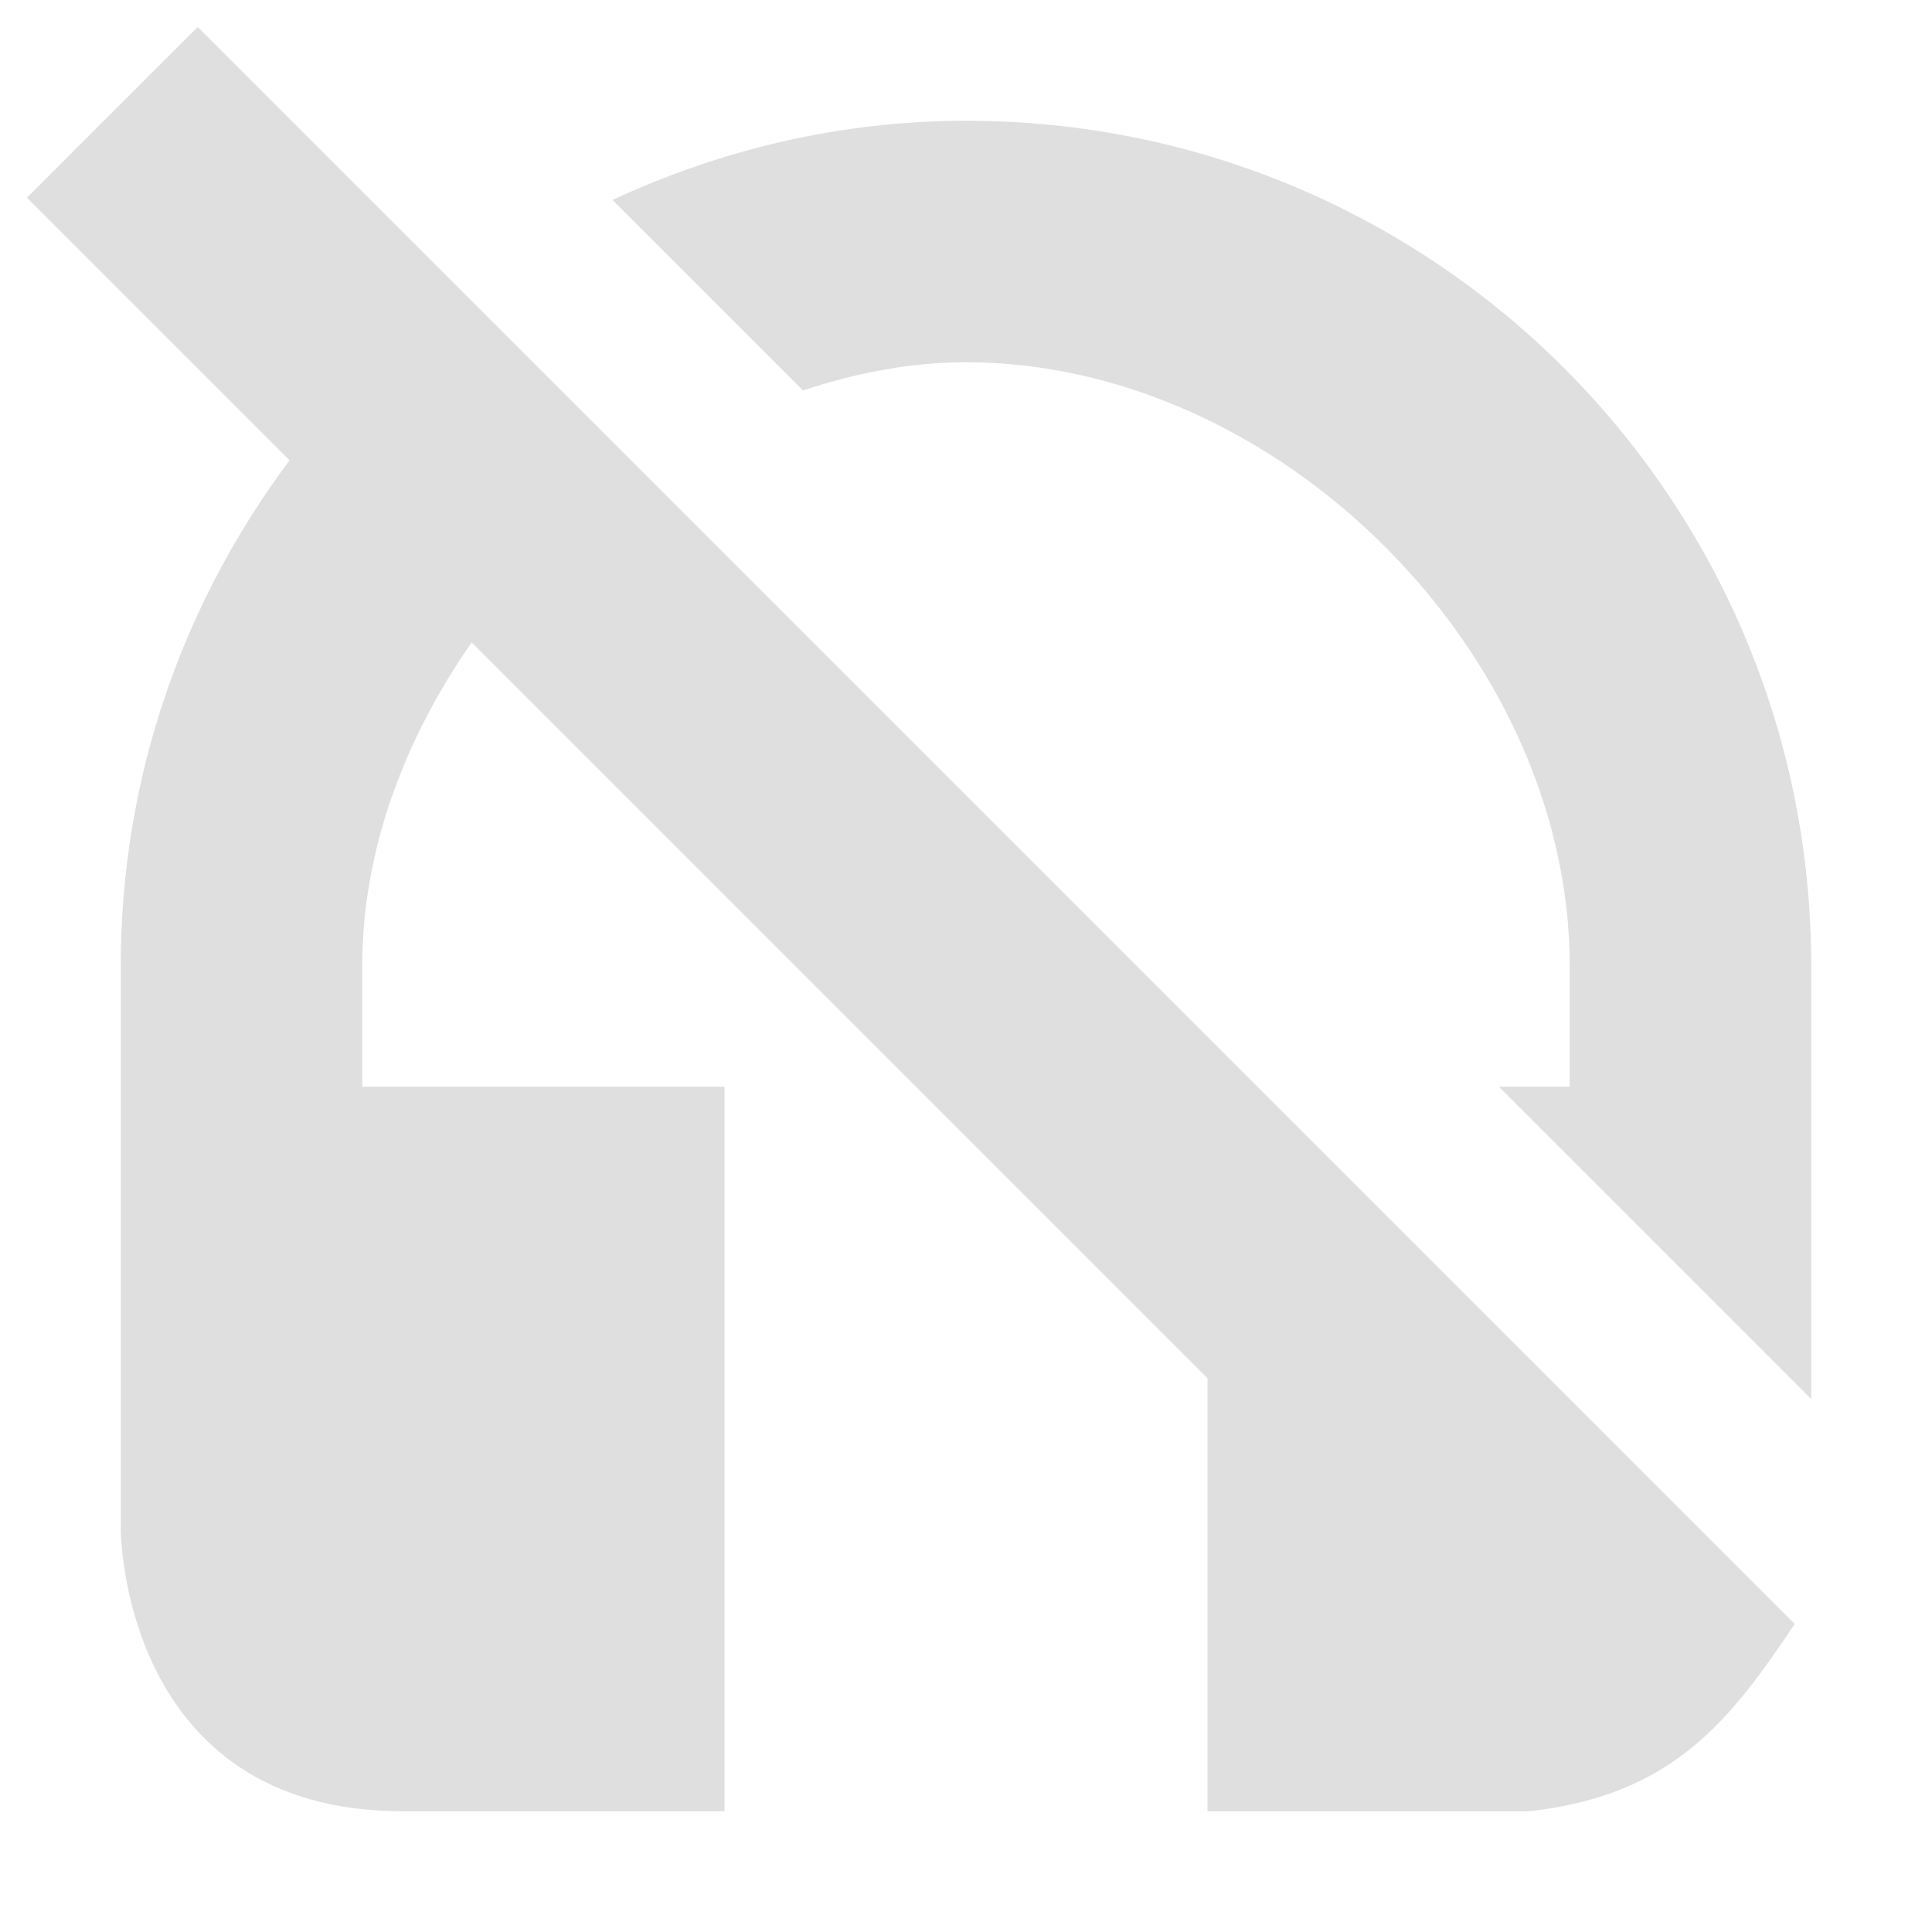
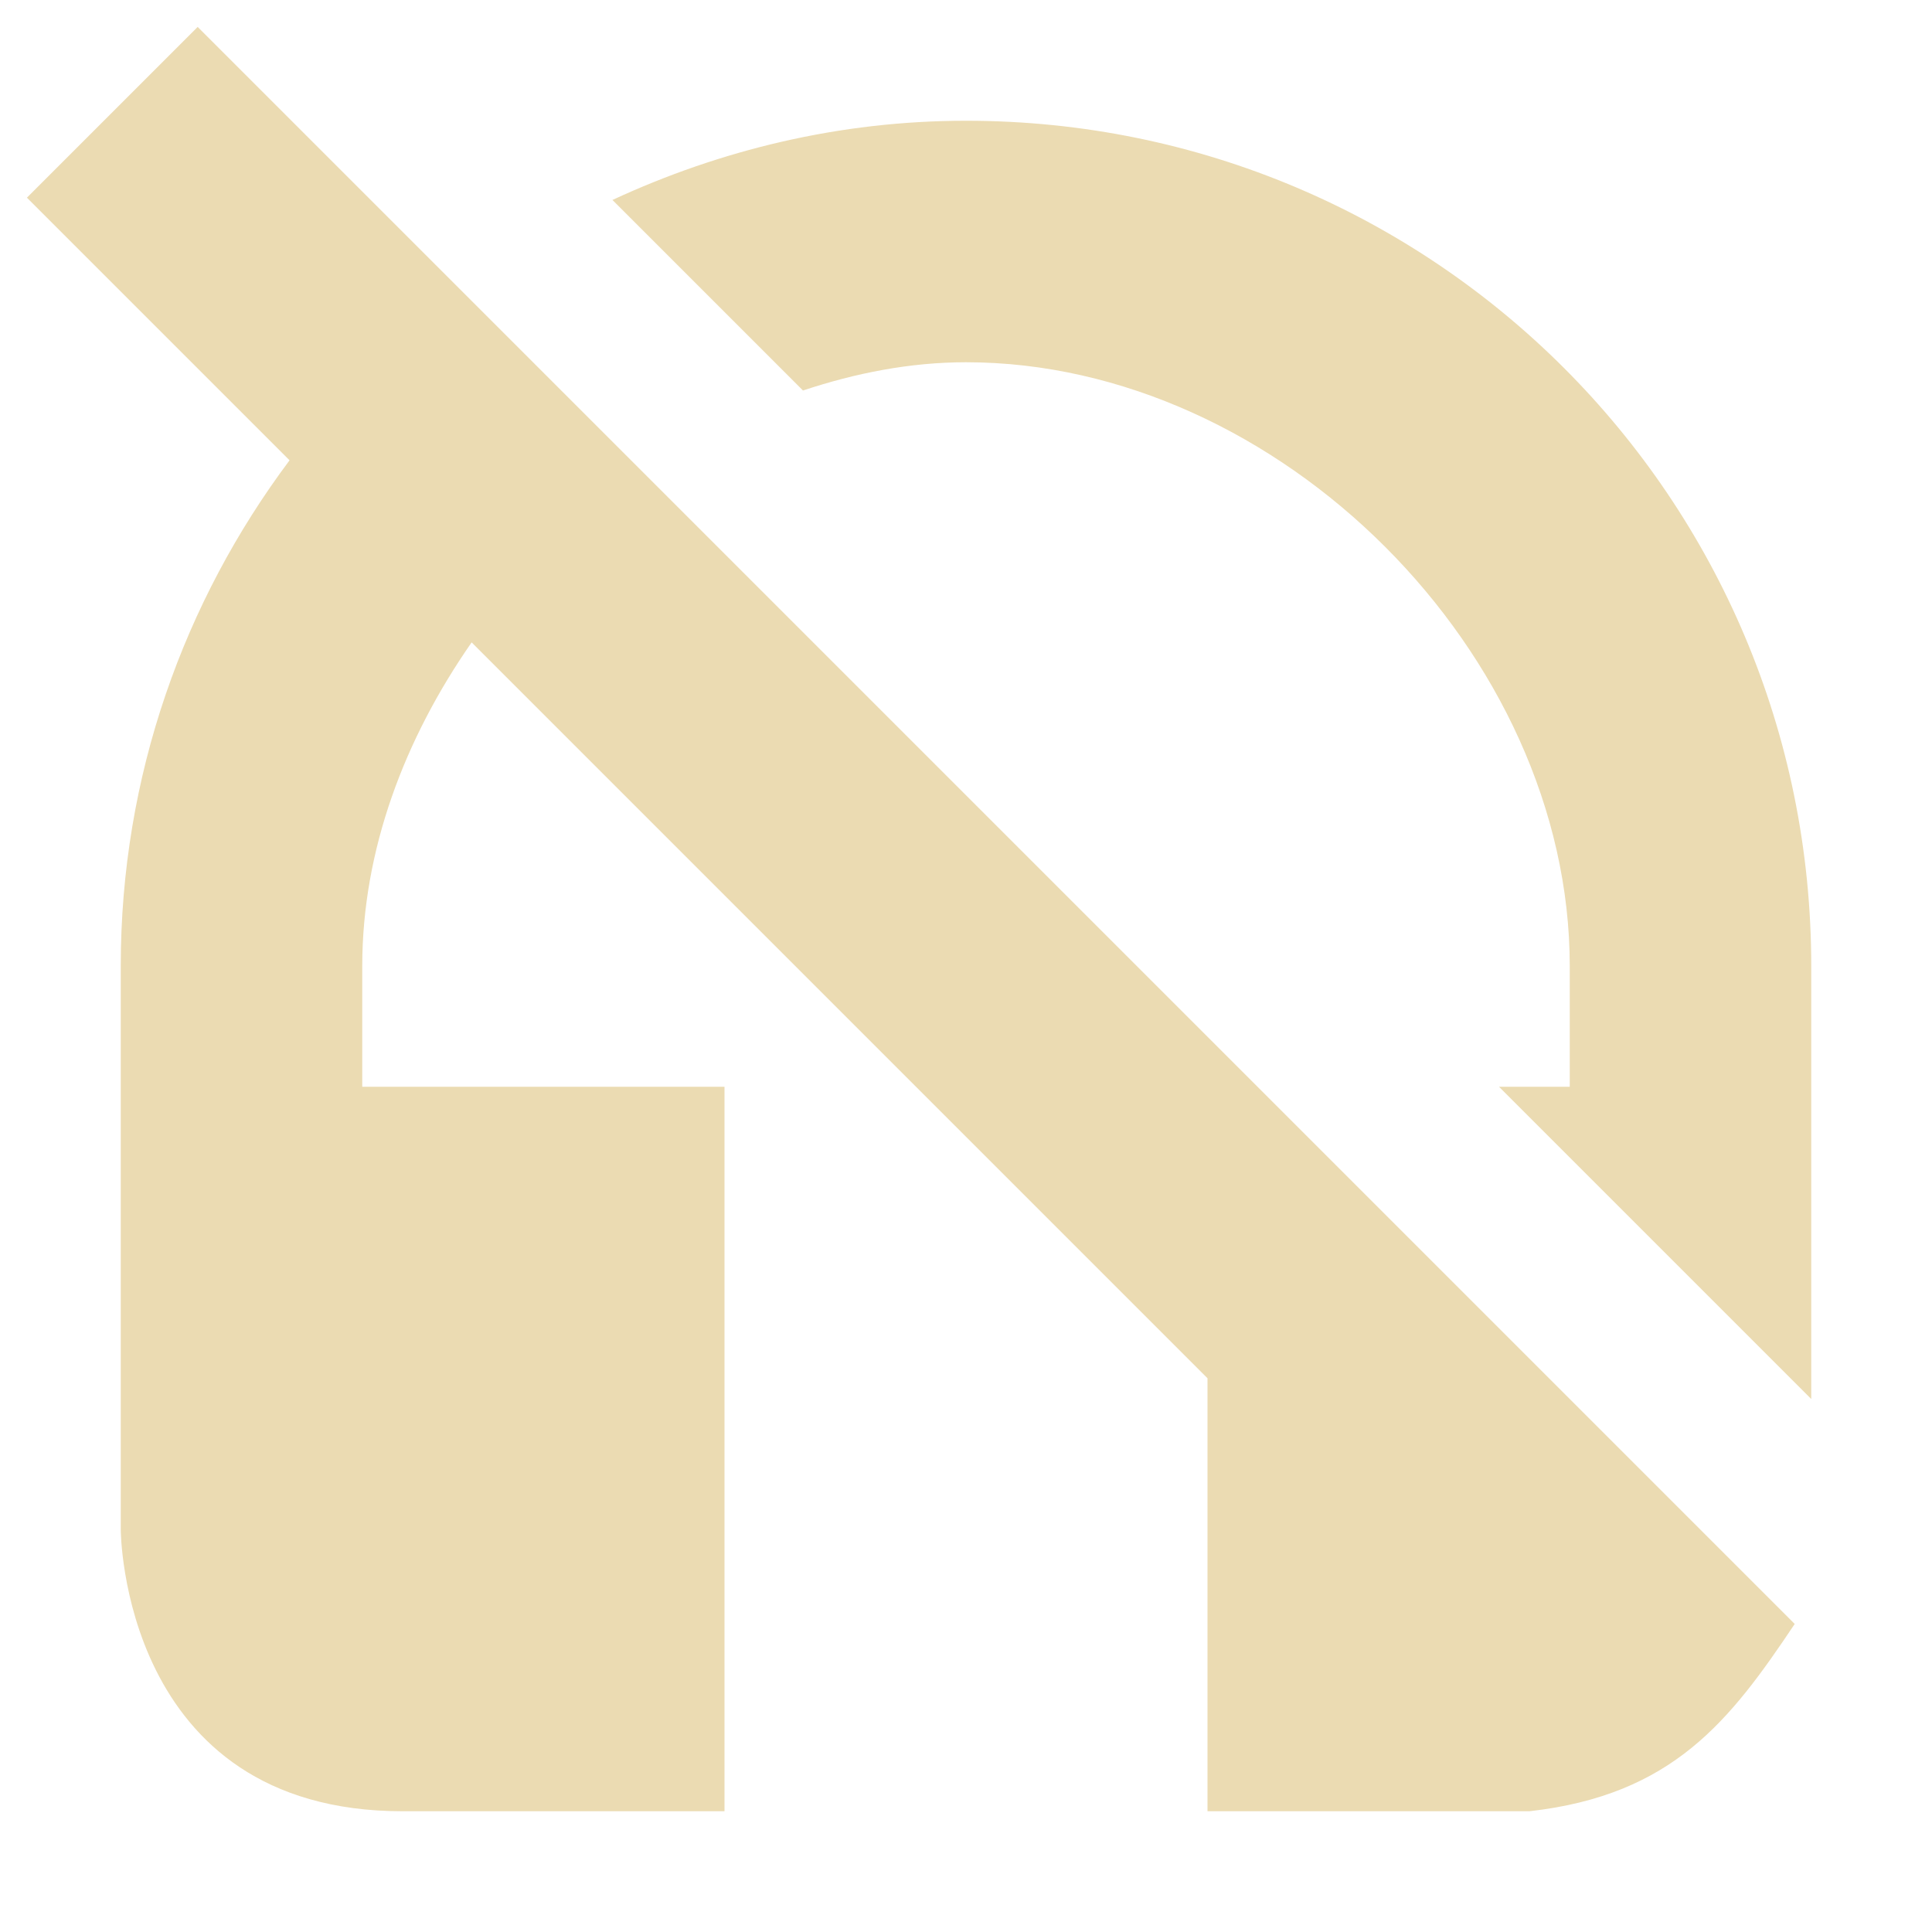
<svg xmlns="http://www.w3.org/2000/svg" width="16" height="16" version="1.1">
-   <defs>
-     <style id="current-color-scheme" type="text/css">
-    .ColorScheme-Text { color:#dfdfdf; } .ColorScheme-Highlight { color:#4285f4; }
-   </style>
-   </defs>
-   <path style="fill:currentColor" class="ColorScheme-Text" d="M 1.637,0.223 0.223,1.637 2.398,3.812 C 1.524,4.98 1,6.425 1,8 l 0,4.666 C 1,12.666 1.001,15 3.334,15 L 6,15 6,9 3,9 3,8 C 3,7.038 3.352,6.115 3.906,5.32 L 10,11.414 10,15 l 2.666,0 c 1.189,-0.134 1.661,-0.75 2.197,-1.551 L 11.457,10.043 10.414,9 Z M 8,1 C 6.951,1 5.963,1.243 5.072,1.656 l 1.578,1.578 C 7.086,3.089 7.538,3 8,3 c 2.59,0 5,2.41 5,5 L 13,9 12.414,9 15,11.586 15,8 C 15,4.127 11.873,1 8,1 Z" />
+   <path style="fill:#ebdbb2" d="M 1.637,0.223 0.223,1.637 2.398,3.812 C 1.524,4.98 1,6.425 1,8 l 0,4.666 C 1,12.666 1.001,15 3.334,15 L 6,15 6,9 3,9 3,8 C 3,7.038 3.352,6.115 3.906,5.32 L 10,11.414 10,15 l 2.666,0 c 1.189,-0.134 1.661,-0.75 2.197,-1.551 L 11.457,10.043 10.414,9 Z M 8,1 C 6.951,1 5.963,1.243 5.072,1.656 l 1.578,1.578 C 7.086,3.089 7.538,3 8,3 c 2.59,0 5,2.41 5,5 L 13,9 12.414,9 15,11.586 15,8 C 15,4.127 11.873,1 8,1 Z" />
</svg>
